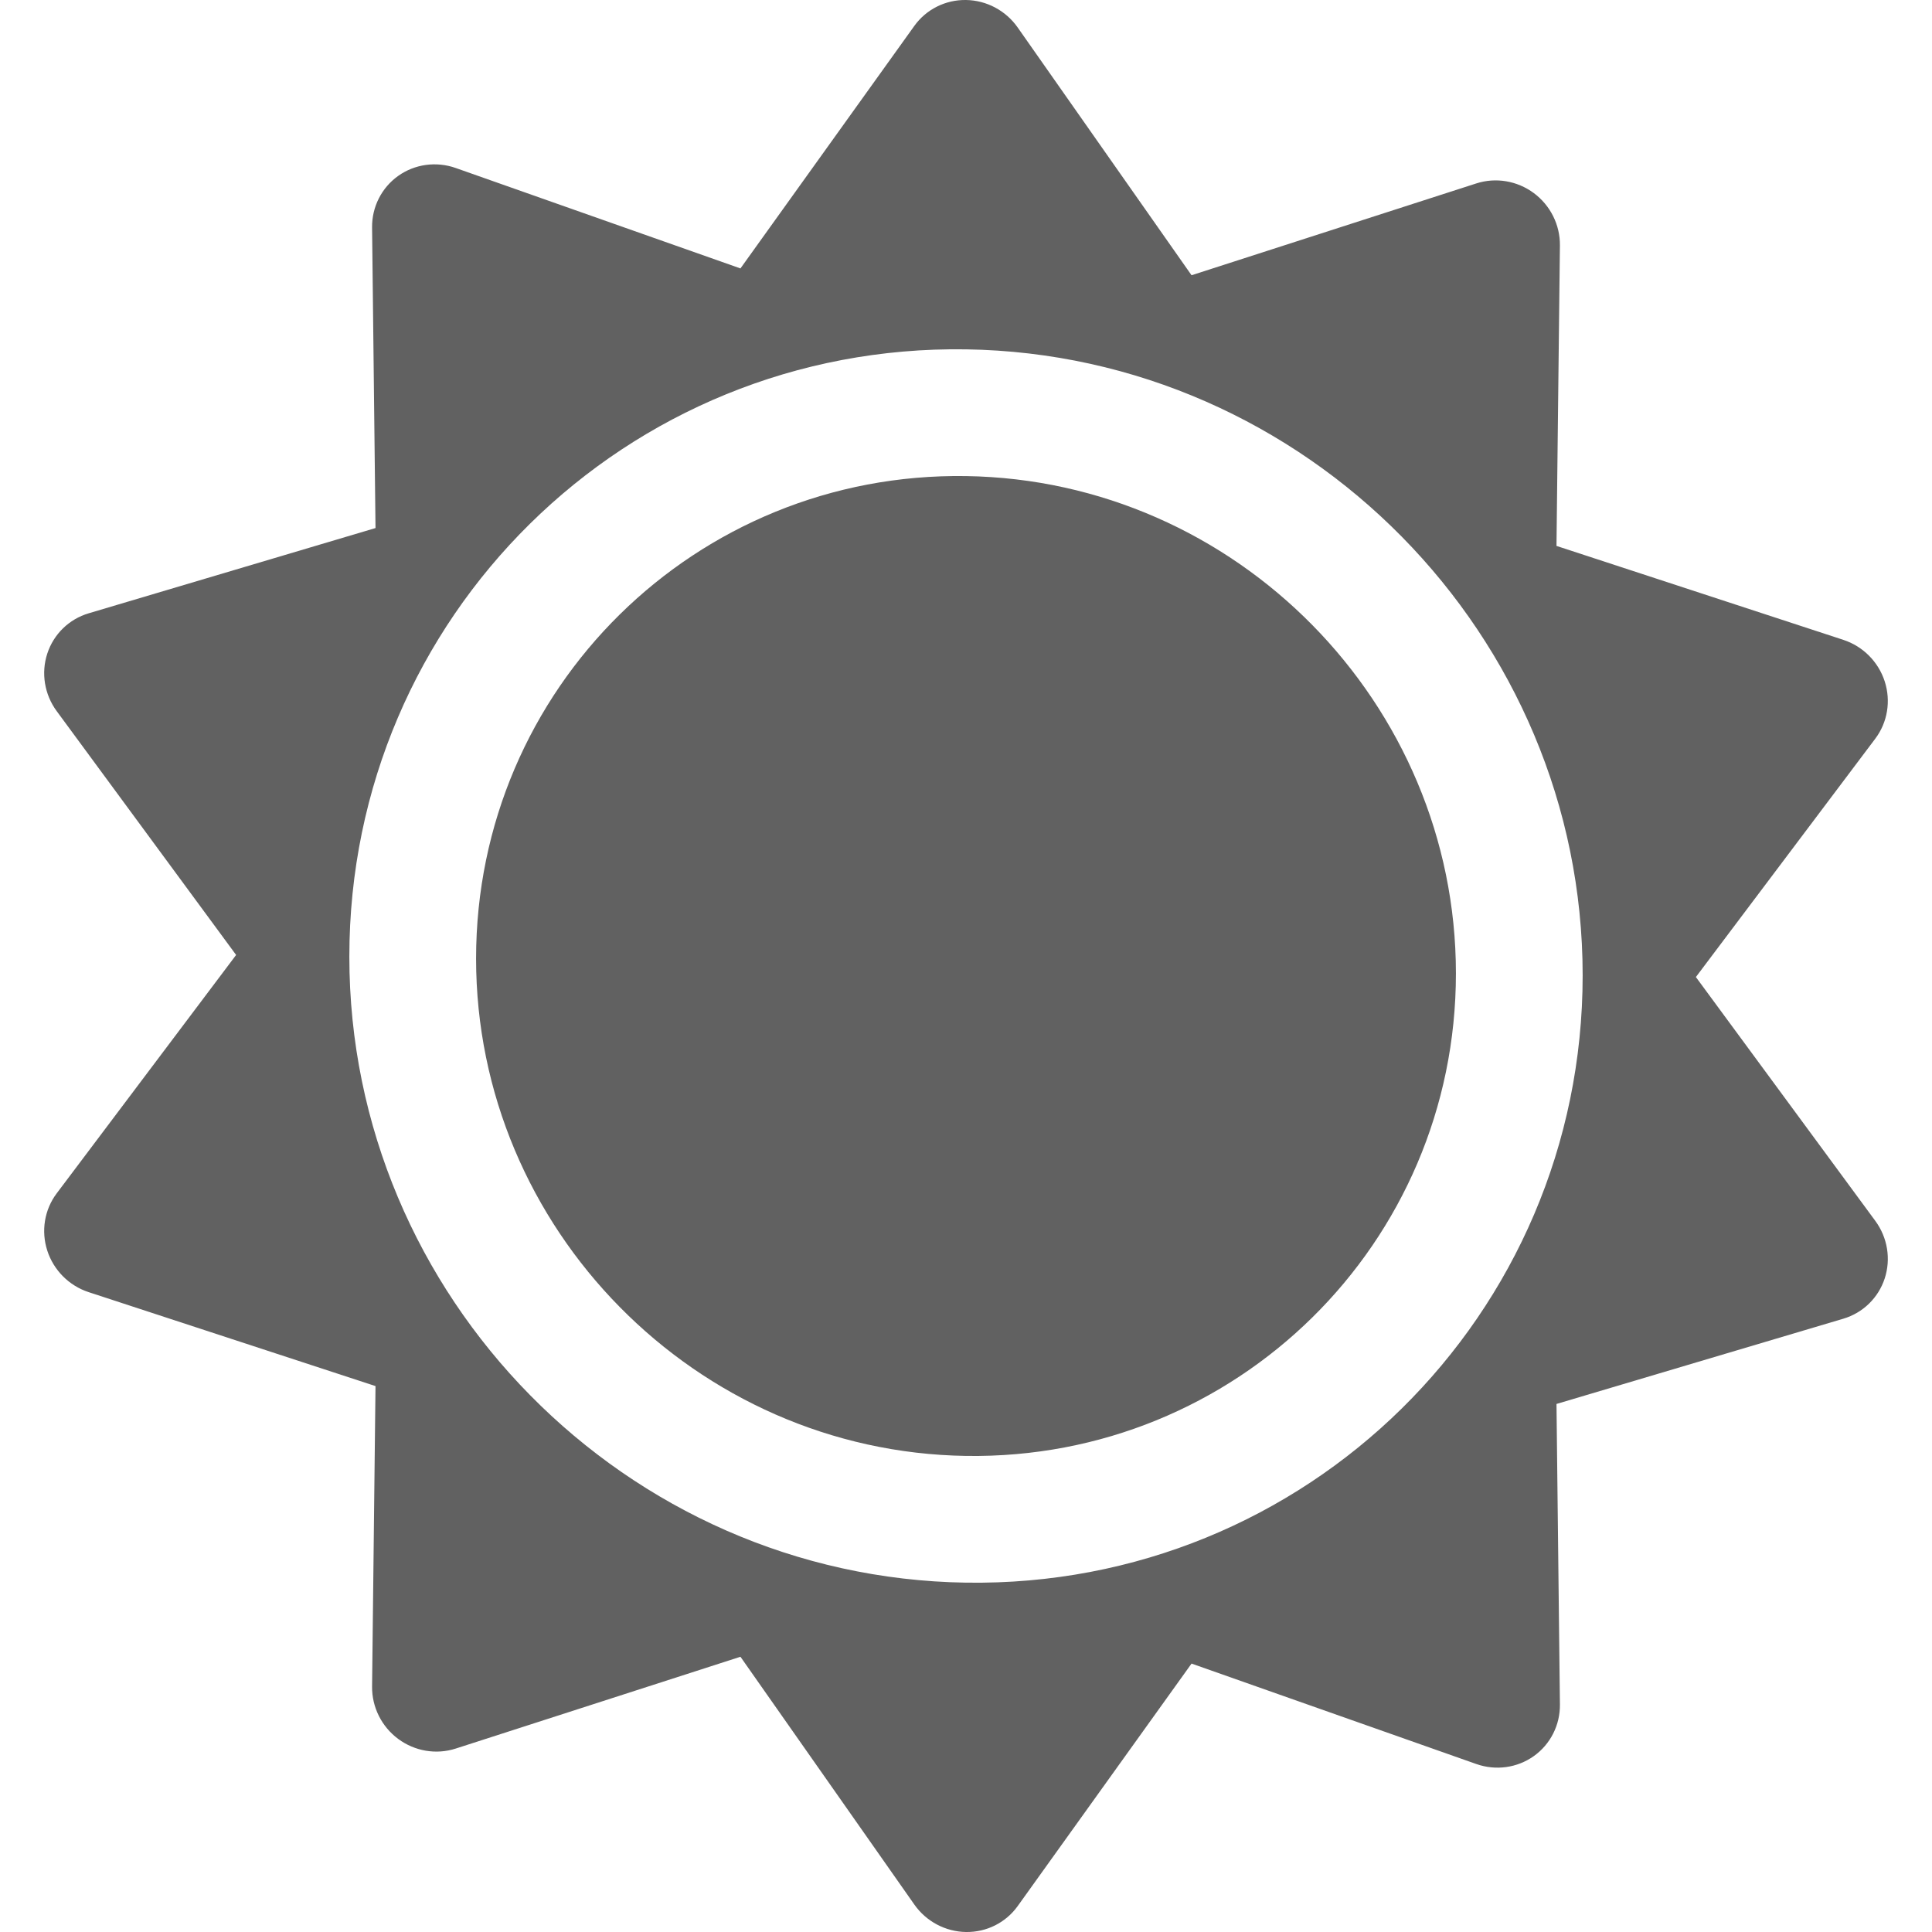
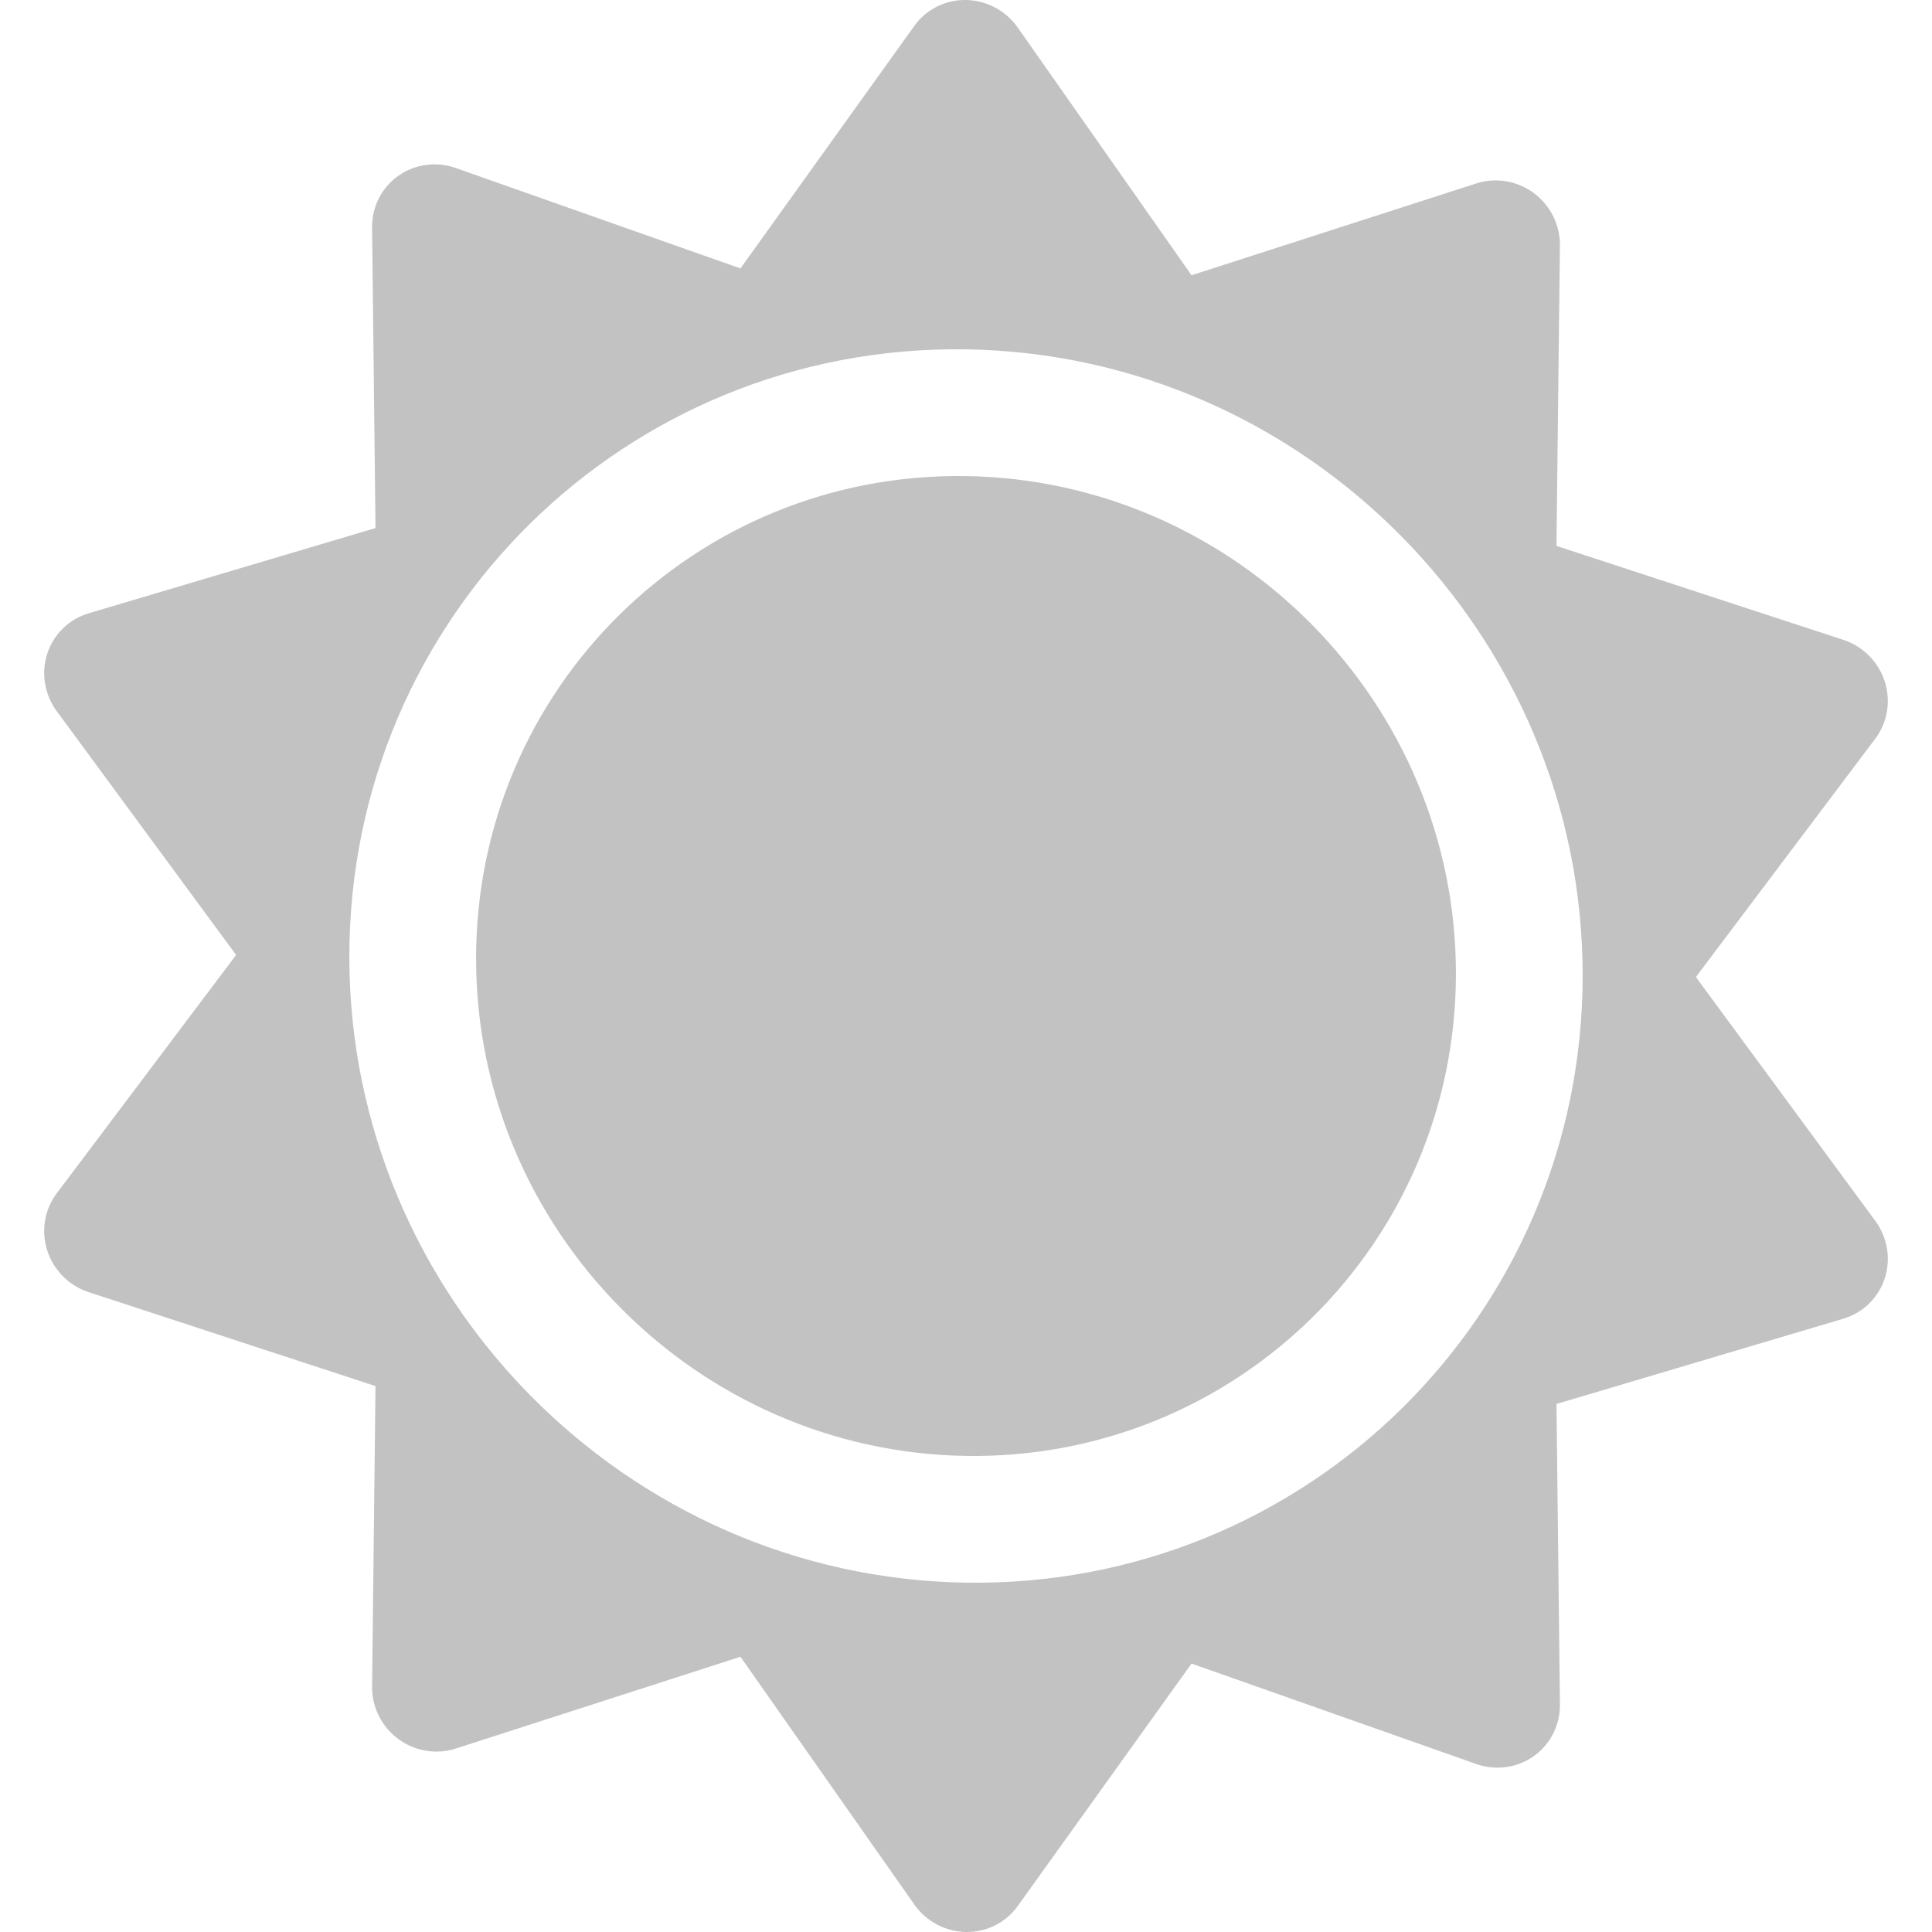
<svg xmlns="http://www.w3.org/2000/svg" version="1.1" id="Capa_1" x="0px" y="0px" viewBox="0 0 457.32 457.32" style="enable-background:new 0 0 457.32 457.32;">
  <g id="XMLID_467_" style="" transform="matrix(1, 0.015131, 0, 1, 0, -3.459768)">
-     <path id="XMLID_922_" d="M228.66,112.692c-63.945,0-115.968,52.022-115.968,115.967c0,63.945,52.023,115.968,115.968,115.968 s115.968-52.023,115.968-115.968C344.628,164.715,292.605,112.692,228.66,112.692z" style="fill: rgb(97, 97, 97);" />
-     <path id="XMLID_1397_" d="M401.429,228.66l42.467-57.07c2.903-3.9,3.734-8.966,2.232-13.59c-1.503-4.624-5.153-8.233-9.794-9.683 l-67.901-21.209l0.811-71.132c0.056-4.862-2.249-9.449-6.182-12.307c-3.934-2.858-9.009-3.633-13.615-2.077l-67.399,22.753 L240.895,6.322C238.082,2.356,233.522,0,228.66,0c-4.862,0-9.422,2.356-12.235,6.322l-41.154,58.024l-67.4-22.753 c-4.607-1.555-9.682-0.781-13.615,2.077c-3.933,2.858-6.238,7.445-6.182,12.307l0.812,71.132l-67.901,21.209 c-4.641,1.45-8.291,5.059-9.793,9.683c-1.503,4.624-0.671,9.689,2.232,13.59l42.467,57.07l-42.467,57.07 c-2.903,3.9-3.734,8.966-2.232,13.59c1.502,4.624,5.153,8.233,9.793,9.683l67.901,21.208l-0.812,71.132 c-0.056,4.862,2.249,9.449,6.182,12.307c3.934,2.857,9.007,3.632,13.615,2.077l67.4-22.753l41.154,58.024 c2.813,3.966,7.373,6.322,12.235,6.322c4.862,0,9.422-2.356,12.235-6.322l41.154-58.024l67.399,22.753 c4.606,1.555,9.681,0.781,13.615-2.077c3.933-2.858,6.238-7.445,6.182-12.306l-0.811-71.133l67.901-21.208 c4.641-1.45,8.291-5.059,9.794-9.683c1.502-4.624,0.671-9.689-2.232-13.59L401.429,228.66z M228.66,374.627 c-80.487,0-145.968-65.481-145.968-145.968S148.173,82.692,228.66,82.692s145.968,65.48,145.968,145.967 S309.147,374.627,228.66,374.627z" style="fill: rgb(97, 97, 97);" />
+     <path id="XMLID_922_" d="M228.66,112.692c-63.945,0-115.968,52.022-115.968,115.967c0,63.945,52.023,115.968,115.968,115.968 s115.968-52.023,115.968-115.968C344.628,164.715,292.605,112.692,228.66,112.692z" style="fill: rgb(194, 194, 194);" />
+     <path id="XMLID_1397_" d="M401.429,228.66l42.467-57.07c2.903-3.9,3.734-8.966,2.232-13.59c-1.503-4.624-5.153-8.233-9.794-9.683 l-67.901-21.209l0.811-71.132c0.056-4.862-2.249-9.449-6.182-12.307c-3.934-2.858-9.009-3.633-13.615-2.077l-67.399,22.753 L240.895,6.322C238.082,2.356,233.522,0,228.66,0c-4.862,0-9.422,2.356-12.235,6.322l-41.154,58.024l-67.4-22.753 c-4.607-1.555-9.682-0.781-13.615,2.077c-3.933,2.858-6.238,7.445-6.182,12.307l0.812,71.132l-67.901,21.209 c-4.641,1.45-8.291,5.059-9.793,9.683c-1.503,4.624-0.671,9.689,2.232,13.59l42.467,57.07l-42.467,57.07 c-2.903,3.9-3.734,8.966-2.232,13.59c1.502,4.624,5.153,8.233,9.793,9.683l67.901,21.208l-0.812,71.132 c-0.056,4.862,2.249,9.449,6.182,12.307c3.934,2.857,9.007,3.632,13.615,2.077l67.4-22.753l41.154,58.024 c2.813,3.966,7.373,6.322,12.235,6.322c4.862,0,9.422-2.356,12.235-6.322l41.154-58.024l67.399,22.753 c4.606,1.555,9.681,0.781,13.615-2.077c3.933-2.858,6.238-7.445,6.182-12.306l-0.811-71.133l67.901-21.208 c4.641-1.45,8.291-5.059,9.794-9.683c1.502-4.624,0.671-9.689-2.232-13.59L401.429,228.66z M228.66,374.627 c-80.487,0-145.968-65.481-145.968-145.968S148.173,82.692,228.66,82.692s145.968,65.48,145.968,145.967 S309.147,374.627,228.66,374.627z" style="fill: rgb(194, 194, 194);" />
  </g>
  <g />
  <g />
  <g />
  <g />
  <g />
  <g />
  <g />
  <g />
  <g />
  <g />
  <g />
  <g />
  <g />
  <g />
  <g />
</svg>
